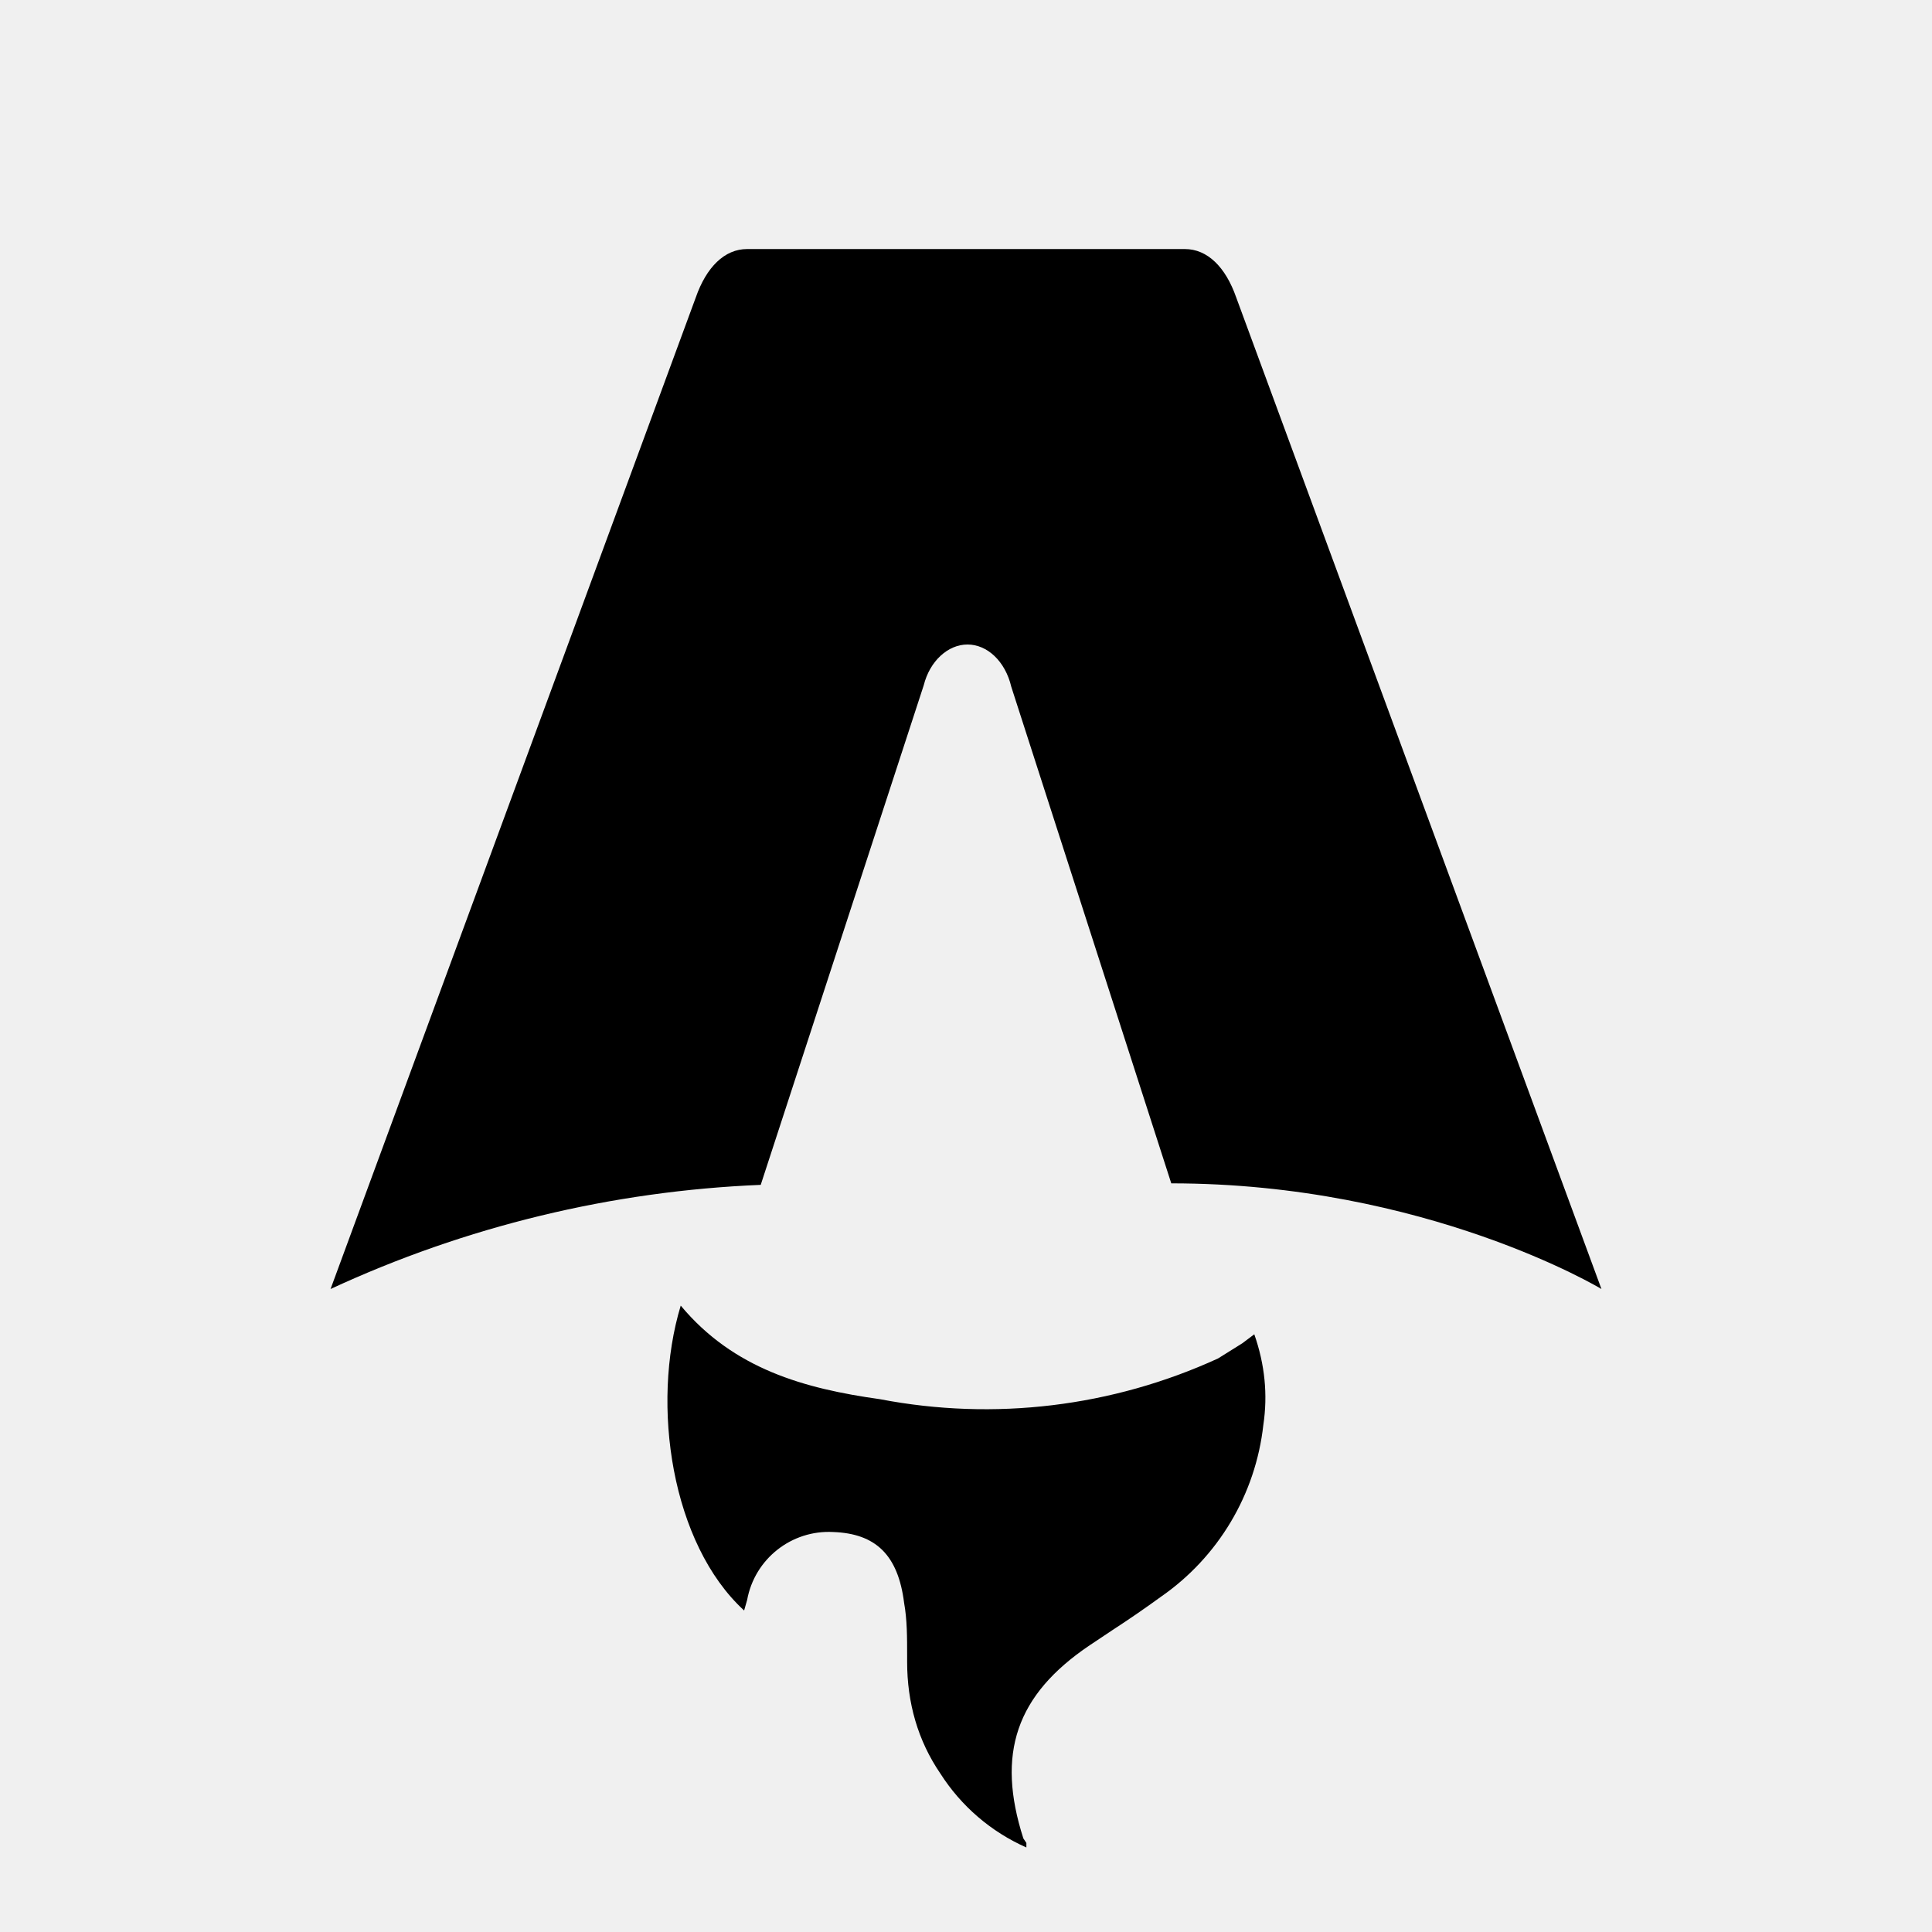
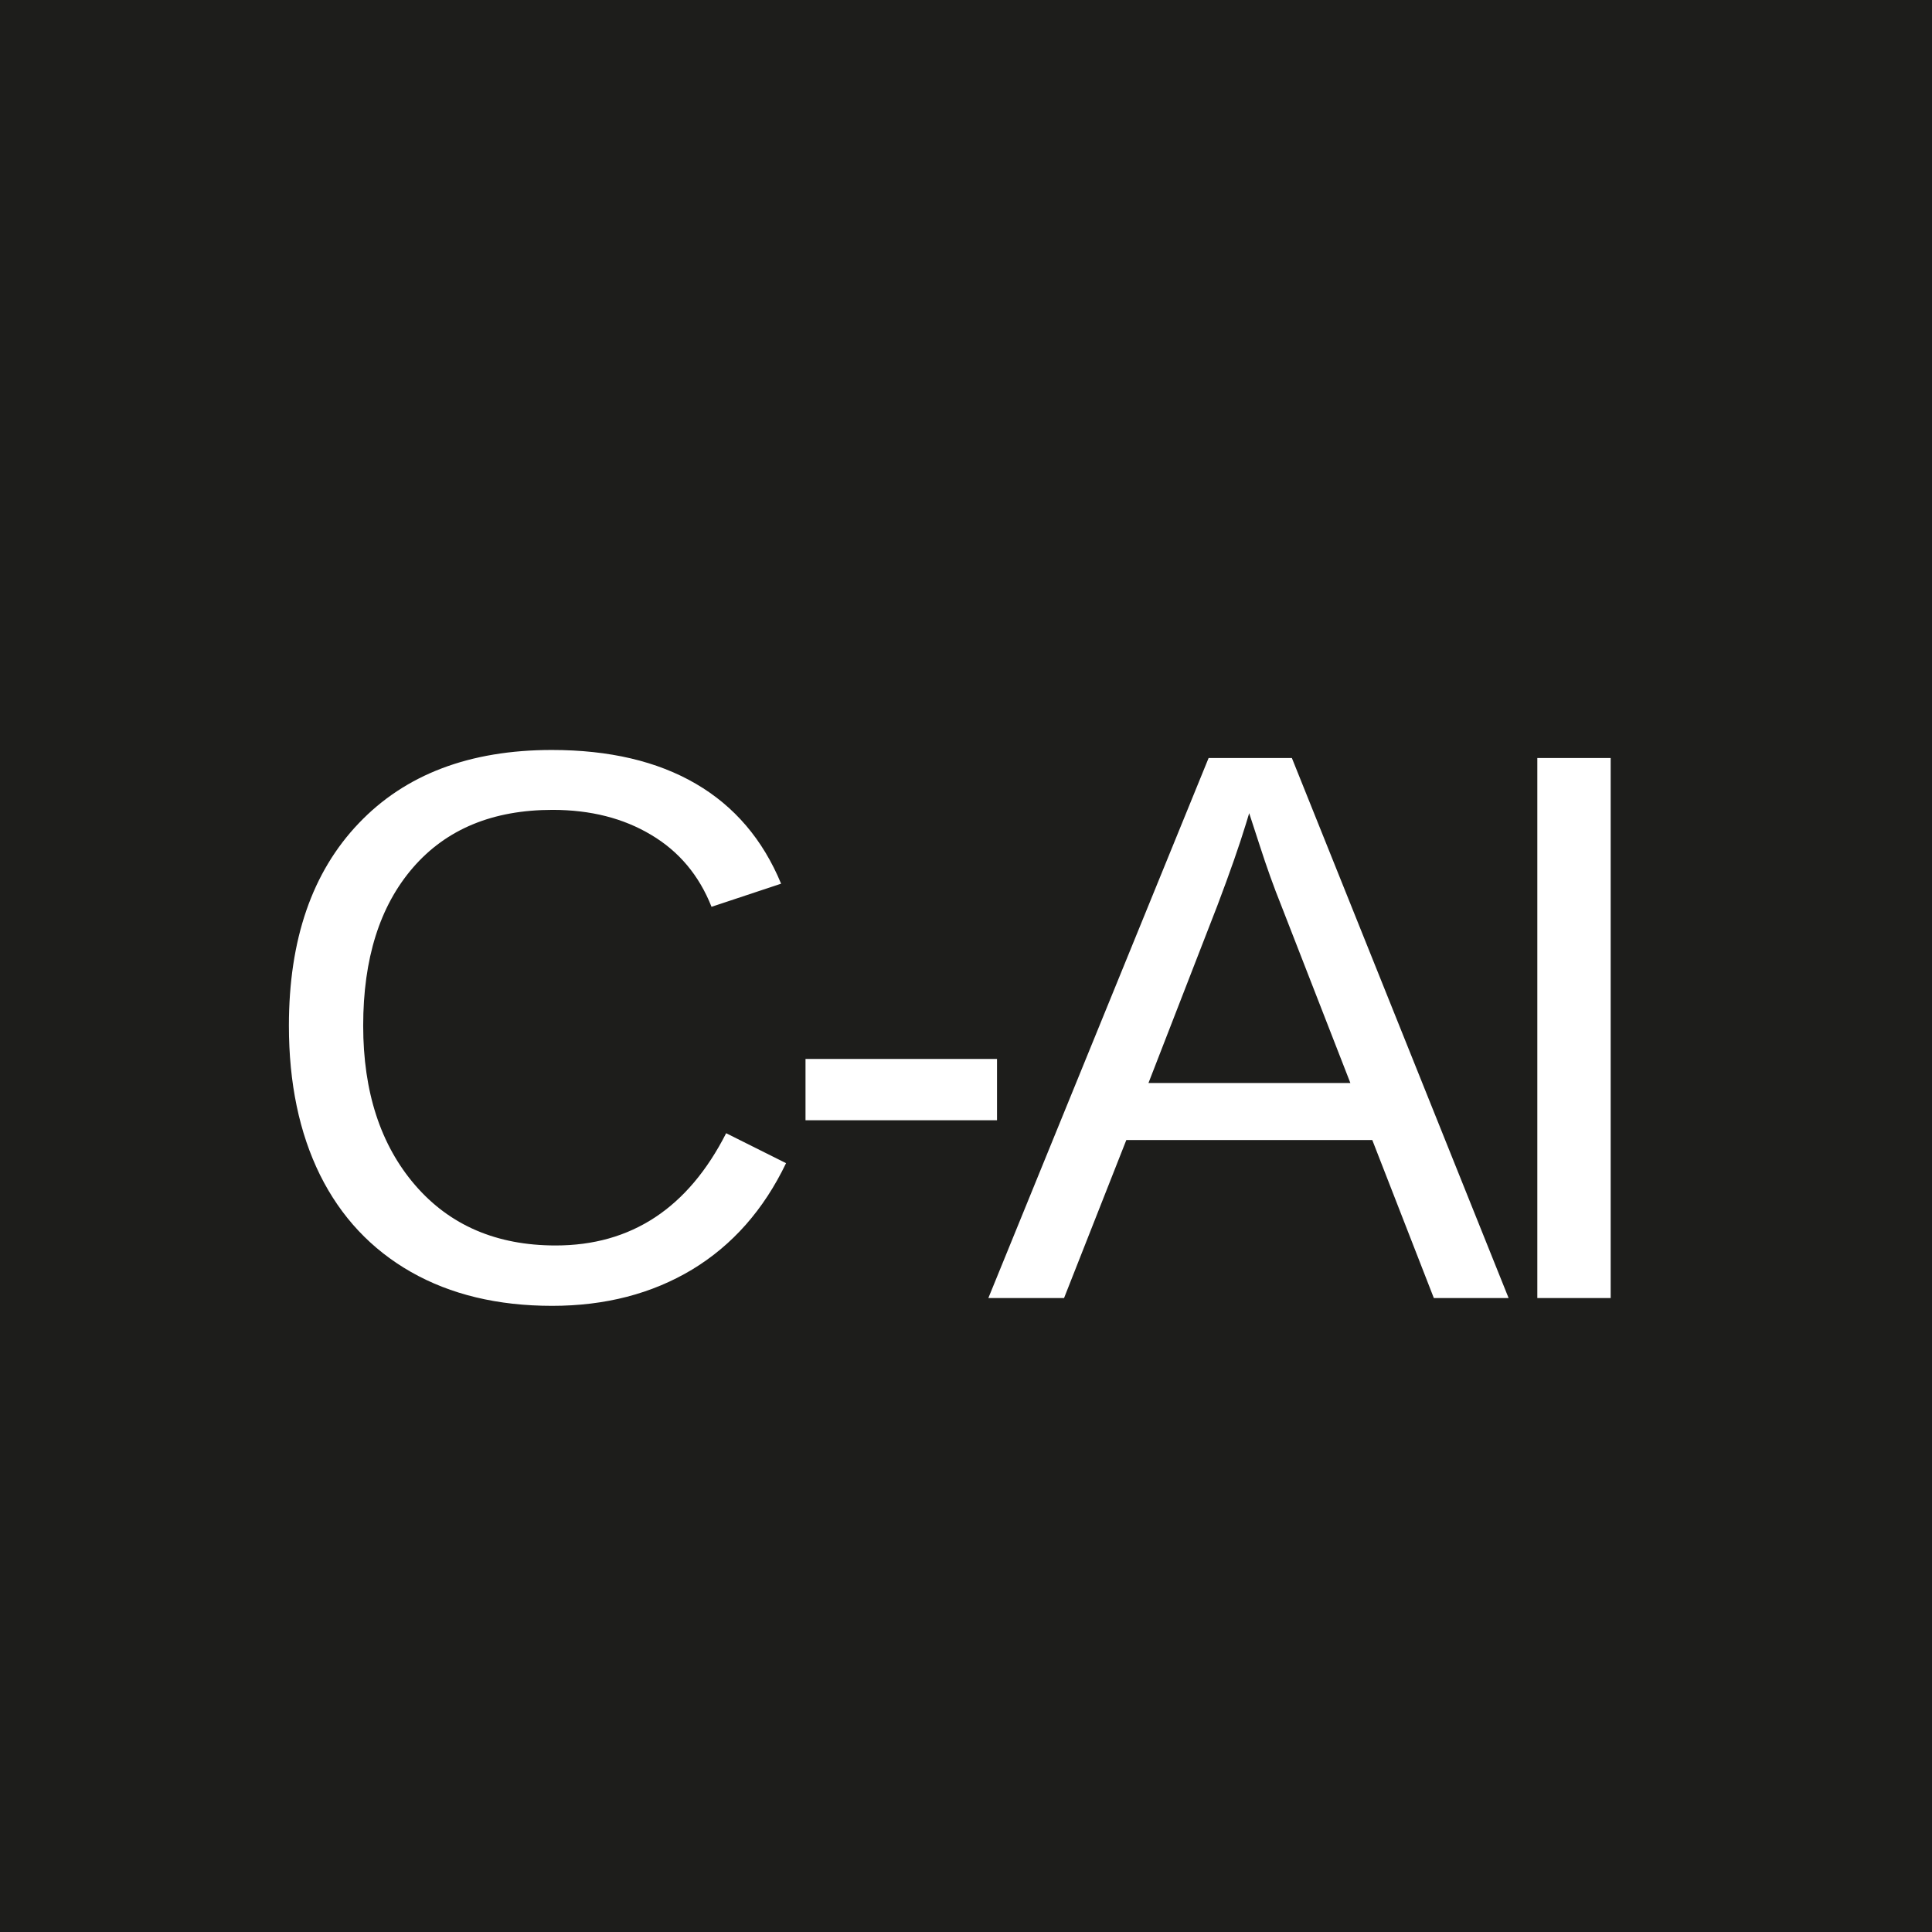
- <svg xmlns="http://www.w3.org/2000/svg" fill="none" viewBox="0 0 128 128">
-   <path d="M50.4 78.5a75.1 75.1 0 0 0-28.5 6.9l24.2-65.7c.7-2 1.9-3.2 3.4-3.2h29c1.5 0 2.7 1.2 3.4 3.2l24.2 65.7s-11.6-7-28.5-7L67 45.5c-.4-1.7-1.6-2.8-2.9-2.8-1.3 0-2.5 1.1-2.9 2.7L50.4 78.5Zm-1.1 28.2Zm-4.2-20.2c-2 6.6-.6 15.8 4.2 20.2a17.5 17.5 0 0 1 .2-.7 5.5 5.5 0 0 1 5.7-4.5c2.8.1 4.3 1.5 4.7 4.7.2 1.1.2 2.3.2 3.5v.4c0 2.7.7 5.2 2.2 7.4a13 13 0 0 0 5.7 4.9v-.3l-.2-.3c-1.8-5.6-.5-9.5 4.4-12.8l1.5-1a73 73 0 0 0 3.2-2.2 16 16 0 0 0 6.8-11.4c.3-2 .1-4-.6-6l-.8.6-1.6 1a37 37 0 0 1-22.4 2.7c-5-.7-9.7-2-13.2-6.2Z" />
-   <style>
-         path { fill: #000; }
-         @media (prefers-color-scheme: dark) {
-             path { fill: #FFF; }
-         }
-     </style>
+ <svg xmlns="http://www.w3.org/2000/svg" viewBox="0 0 128 128">
+   <rect width="128" height="128" fill="#1d1d1b" />
+   <text x="64" y="86" fill="#fff" font-family="Arial, sans-serif" font-size="52" font-weight="500" letter-spacing="-3" text-anchor="middle">C-AI</text>
</svg>
